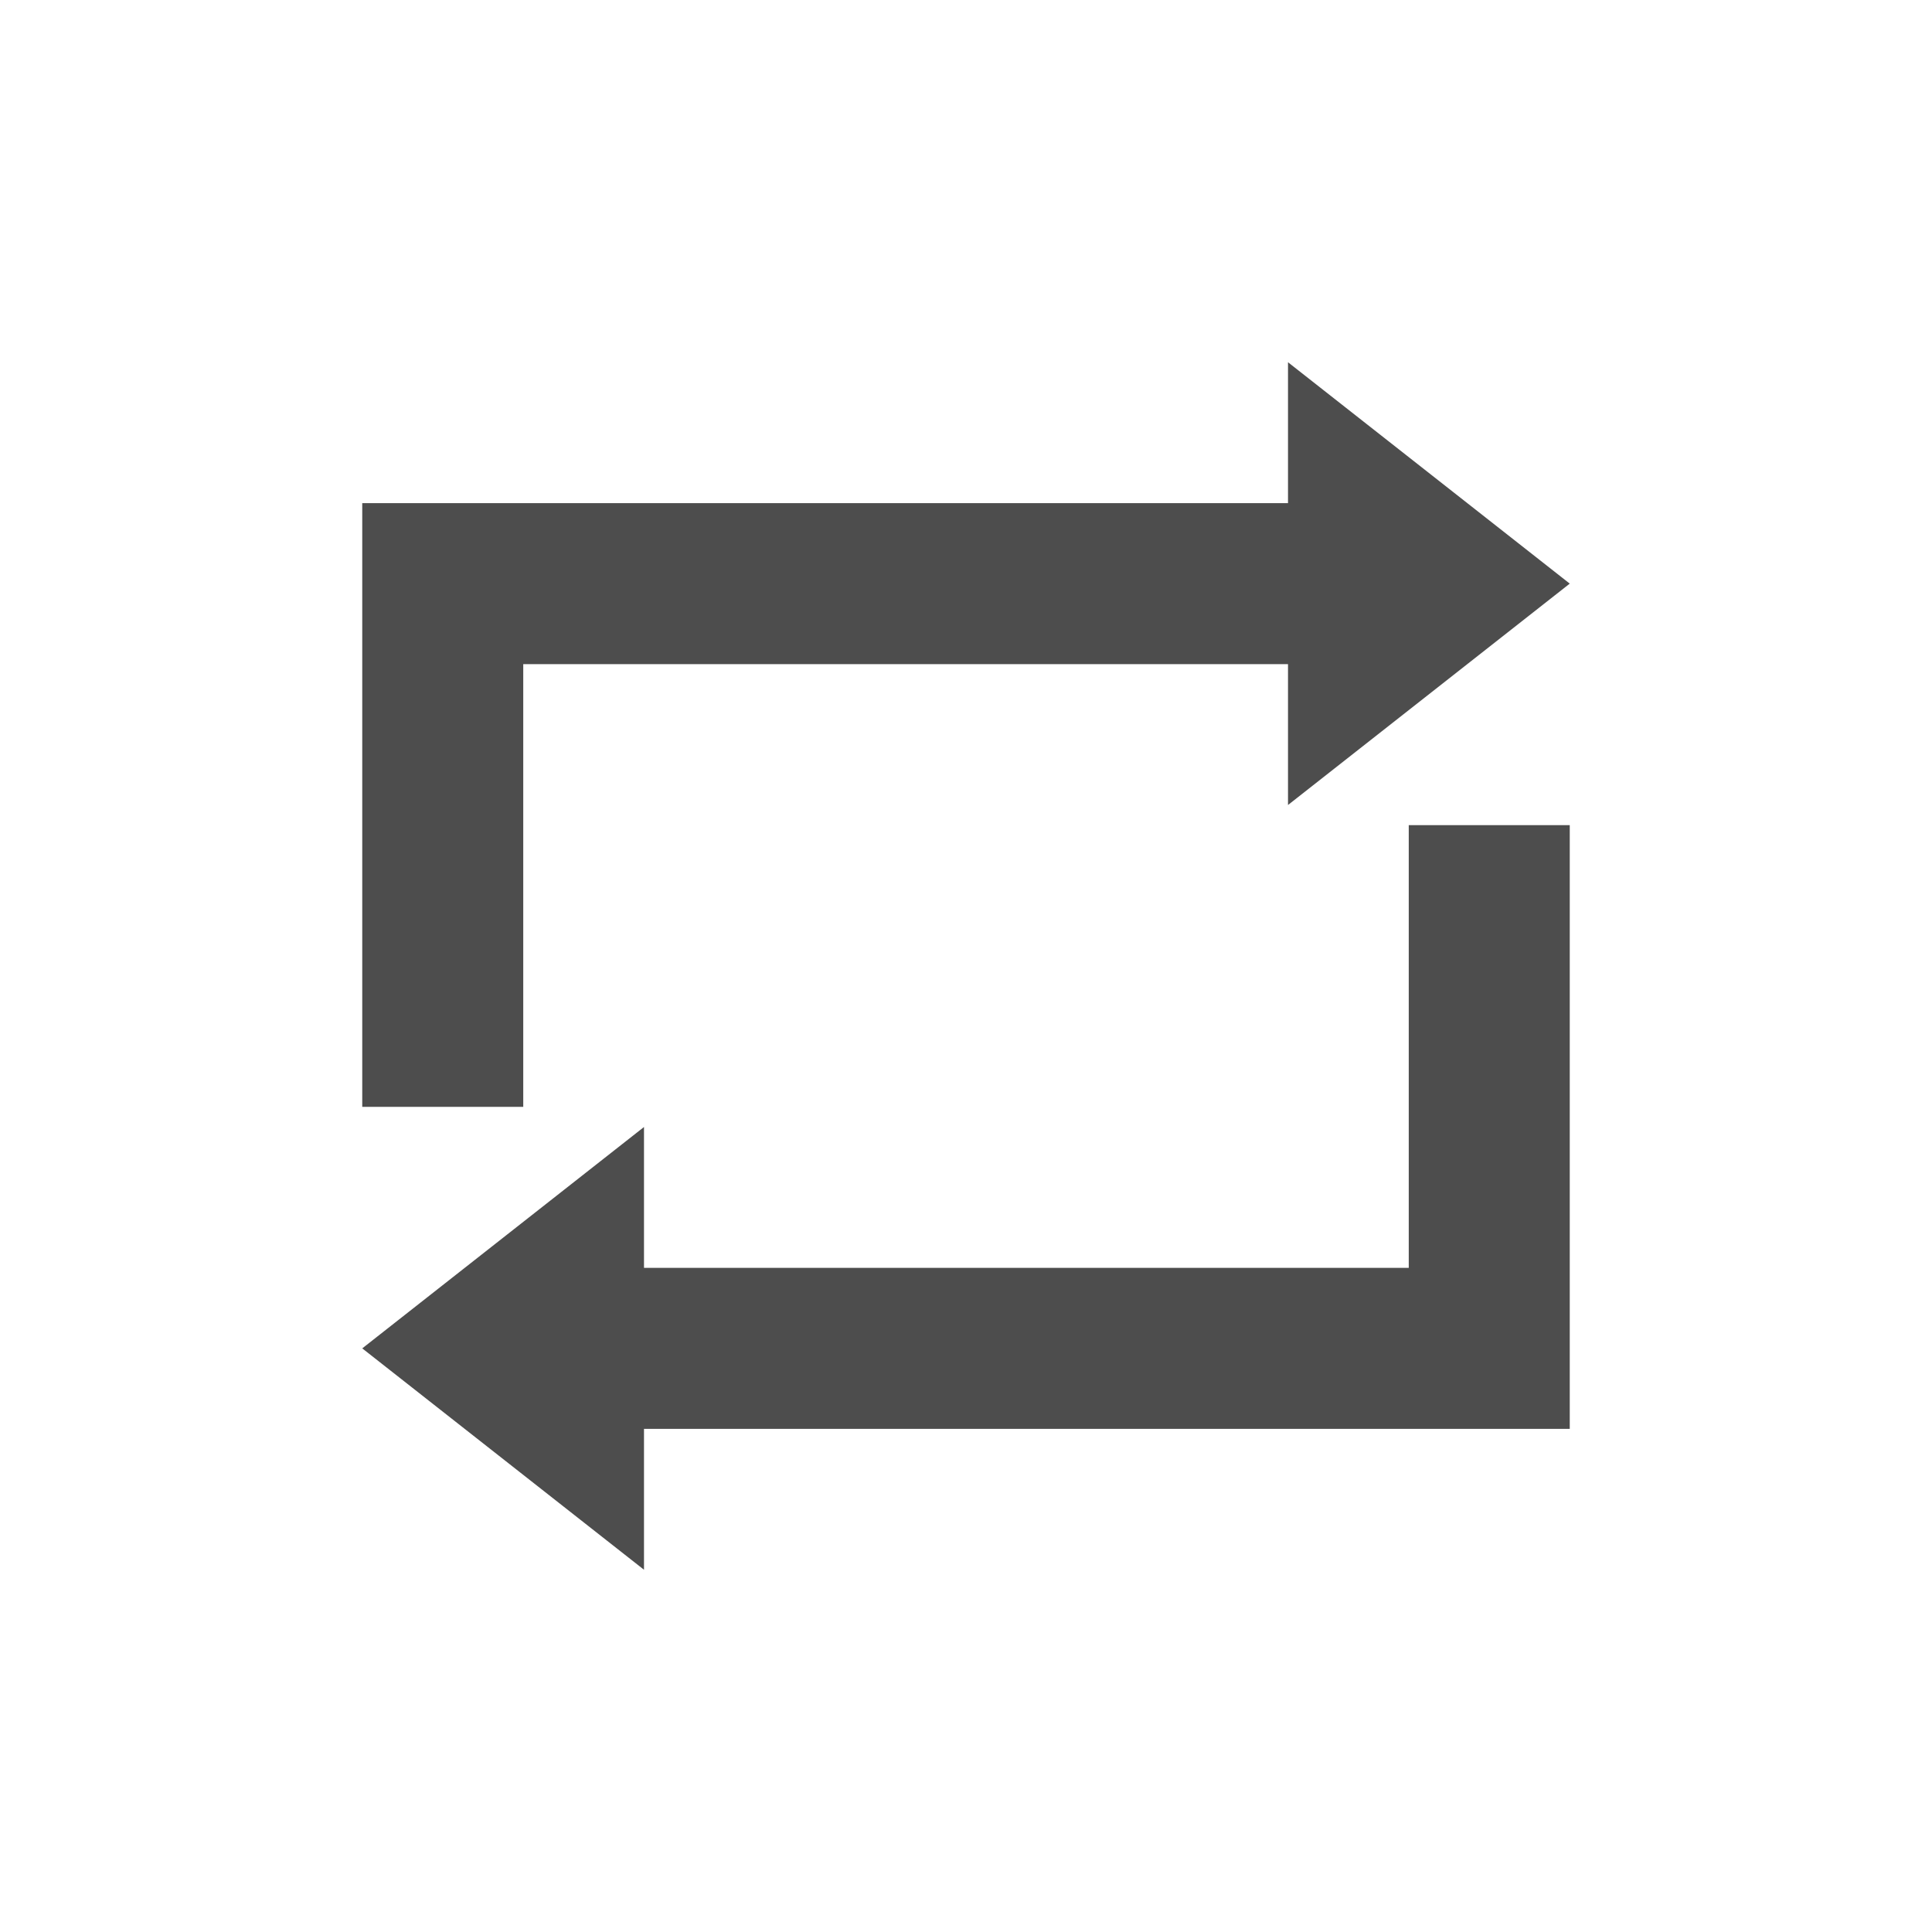
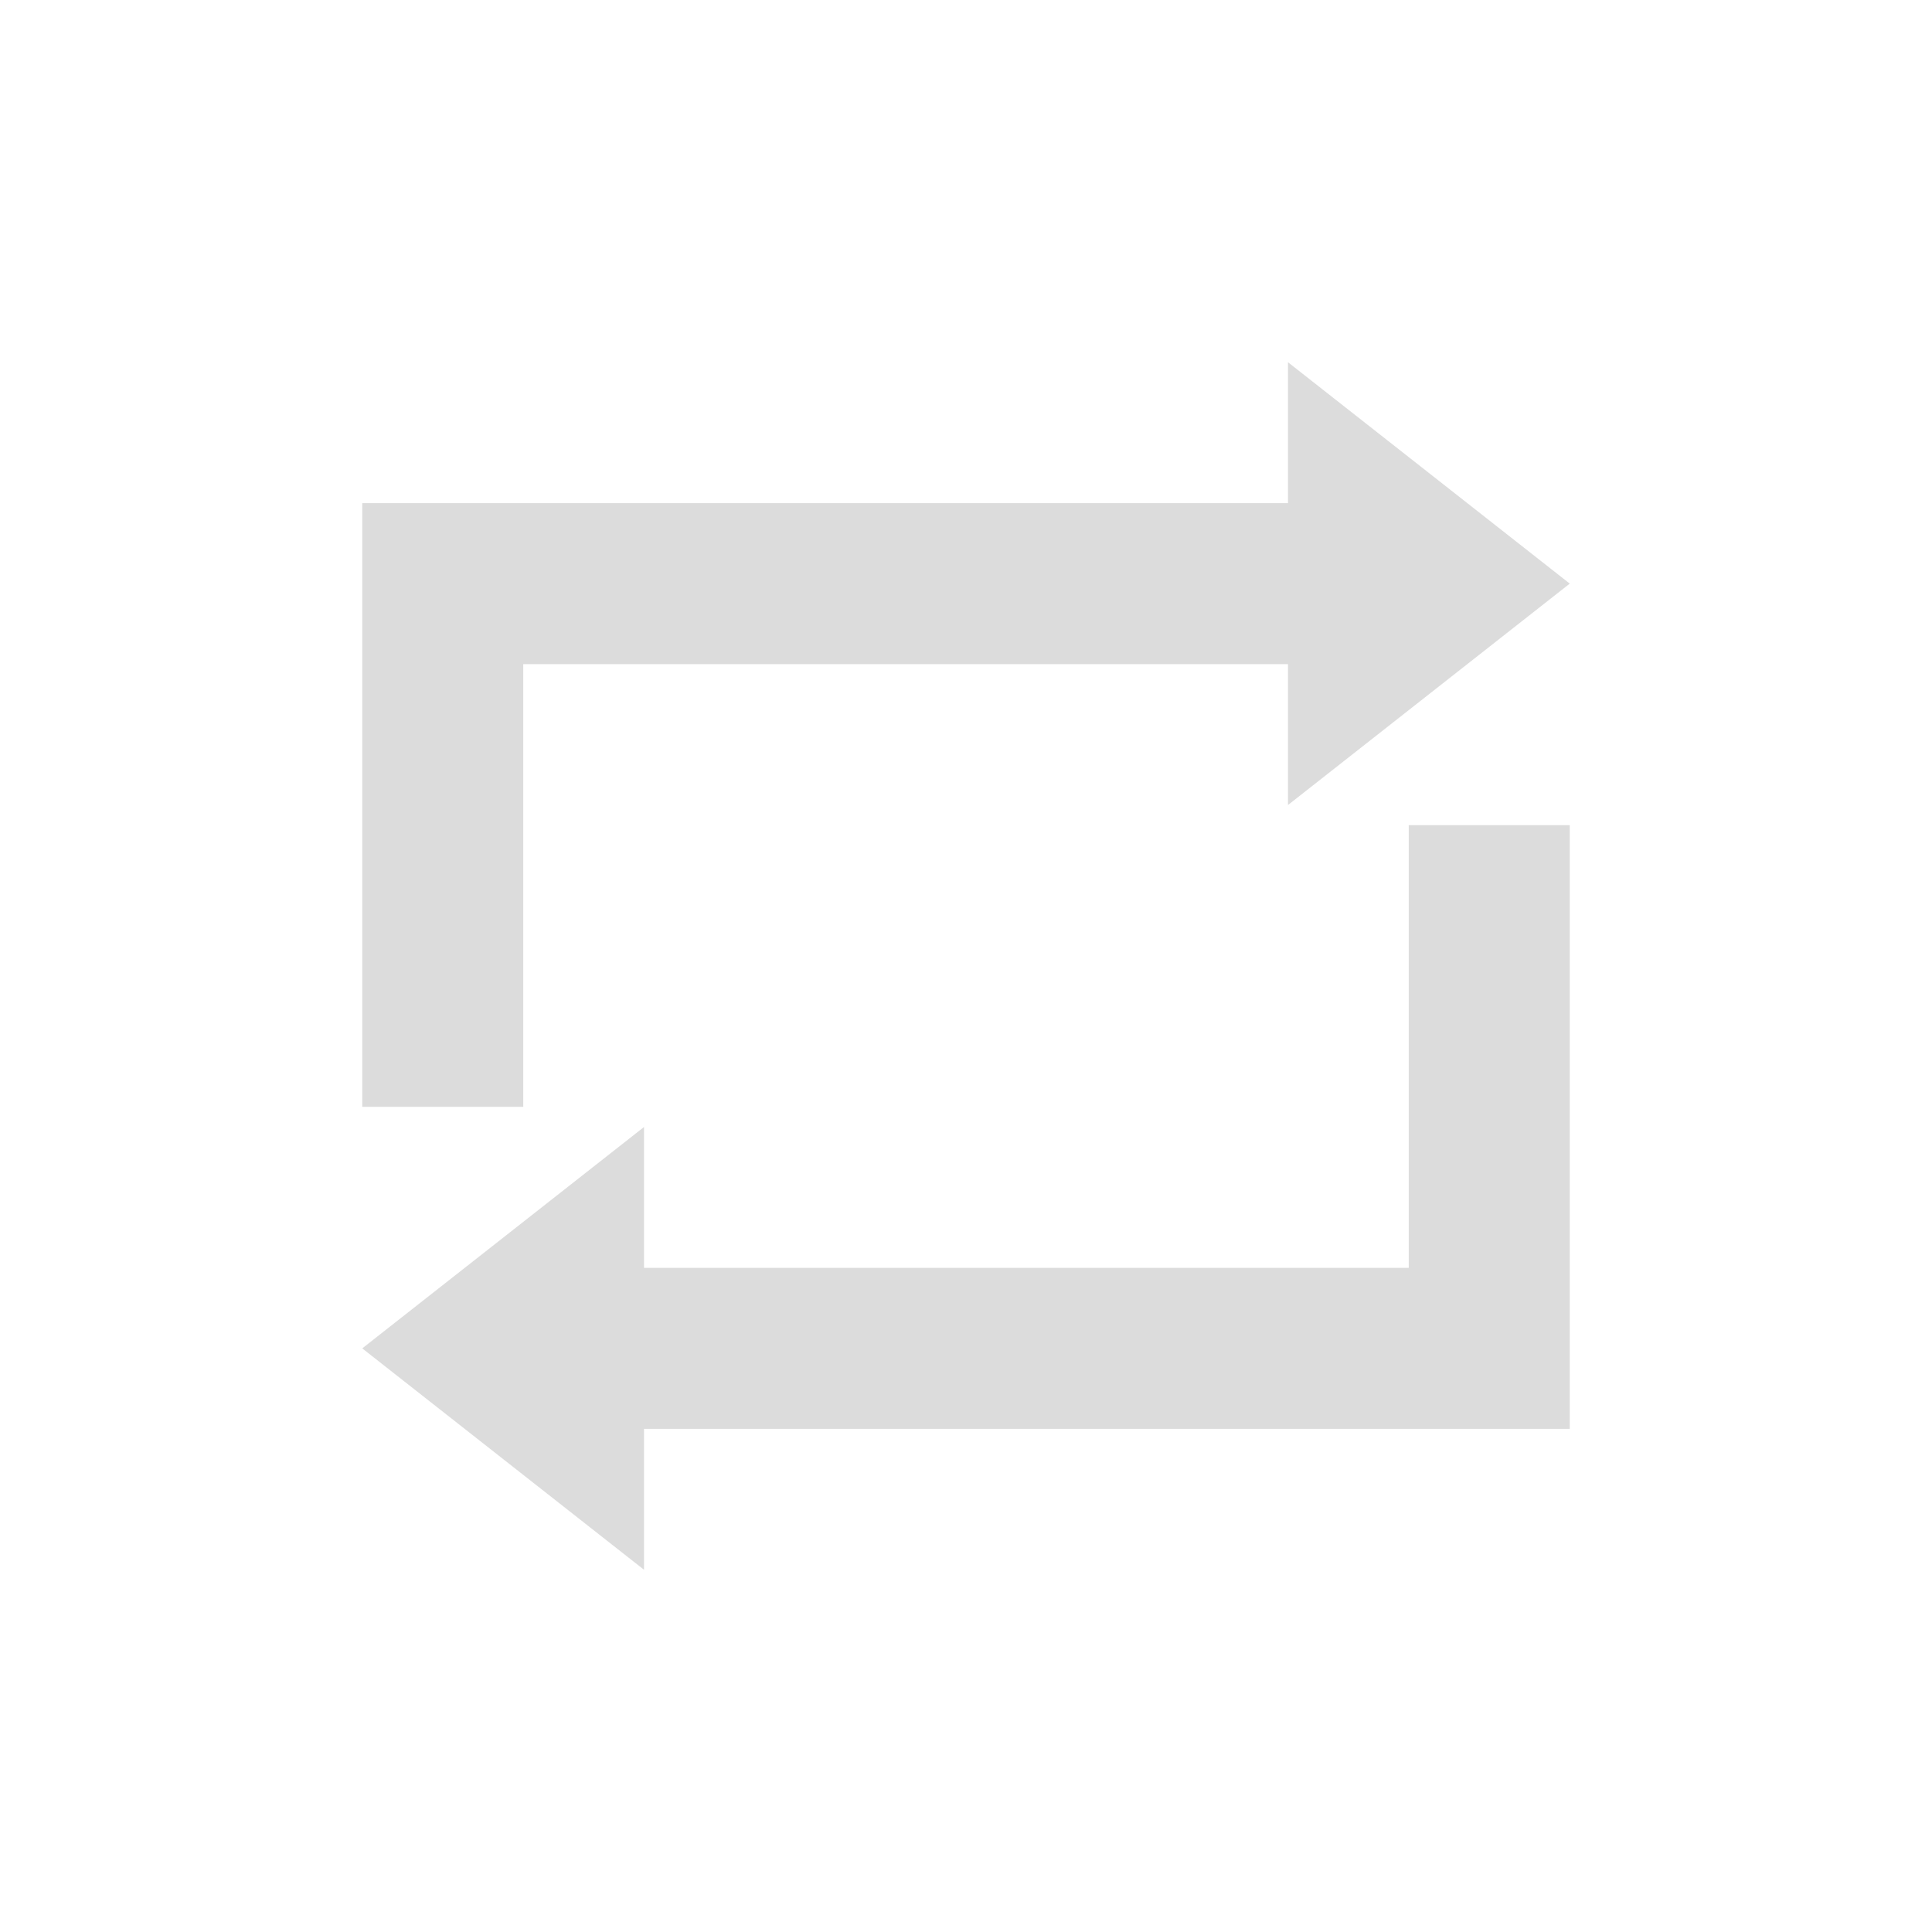
- <svg xmlns="http://www.w3.org/2000/svg" width="48" height="48" id="svg2" version="1.1">
-   <defs id="defs4" />
+ <svg xmlns="http://www.w3.org/2000/svg" version="1.1" id="svg2" x="0px" y="0px" width="48px" height="48px" viewBox="0 0 48 48" enable-background="new 0 0 48 48" xml:space="preserve">
  <g id="layer1" transform="translate(0,-1004.362)">
-     <rect style="fill:none;stroke:none" id="rect3261" width="30" height="30" x="9" y="1013.362" />
-     <path style="fill:#4d4d4d;stroke:none" d="M 35 20.5 L 35 31.5 L 16 31.5 L 16 28 L 9 33.5 L 16 39 L 16 35.5 L 39 35.5 L 39 31.5 L 39 20.5 L 35 20.5 z " transform="translate(0,1004.362)" id="rect4081" />
-     <path style="fill:#4d4d4d;fill-opacity:1;fill-rule:evenodd;stroke:none" d="M 32 9 L 32 12.5 L 9 12.5 L 9 16.5 L 9 27.5 L 13 27.5 L 13 16.5 L 32 16.5 L 32 20 L 39 14.5 L 32 9 z " transform="translate(0,1004.362)" id="path4083" />
+     <rect id="rect3261" x="9" y="1013.362" fill="none" width="30" height="30" />
+     <path id="rect4081" fill="#DCDCDC" d="M35,1024.862v11H16v-3.5l-7,5.5l7,5.5v-3.5h23v-4v-11H35z" />
+     <path id="path4083" fill="#DCDCDC" d="M32,1013.362v3.5H9v4v11h4v-11h19v3.5l7-5.5L32,1013.362z" />
  </g>
</svg>
